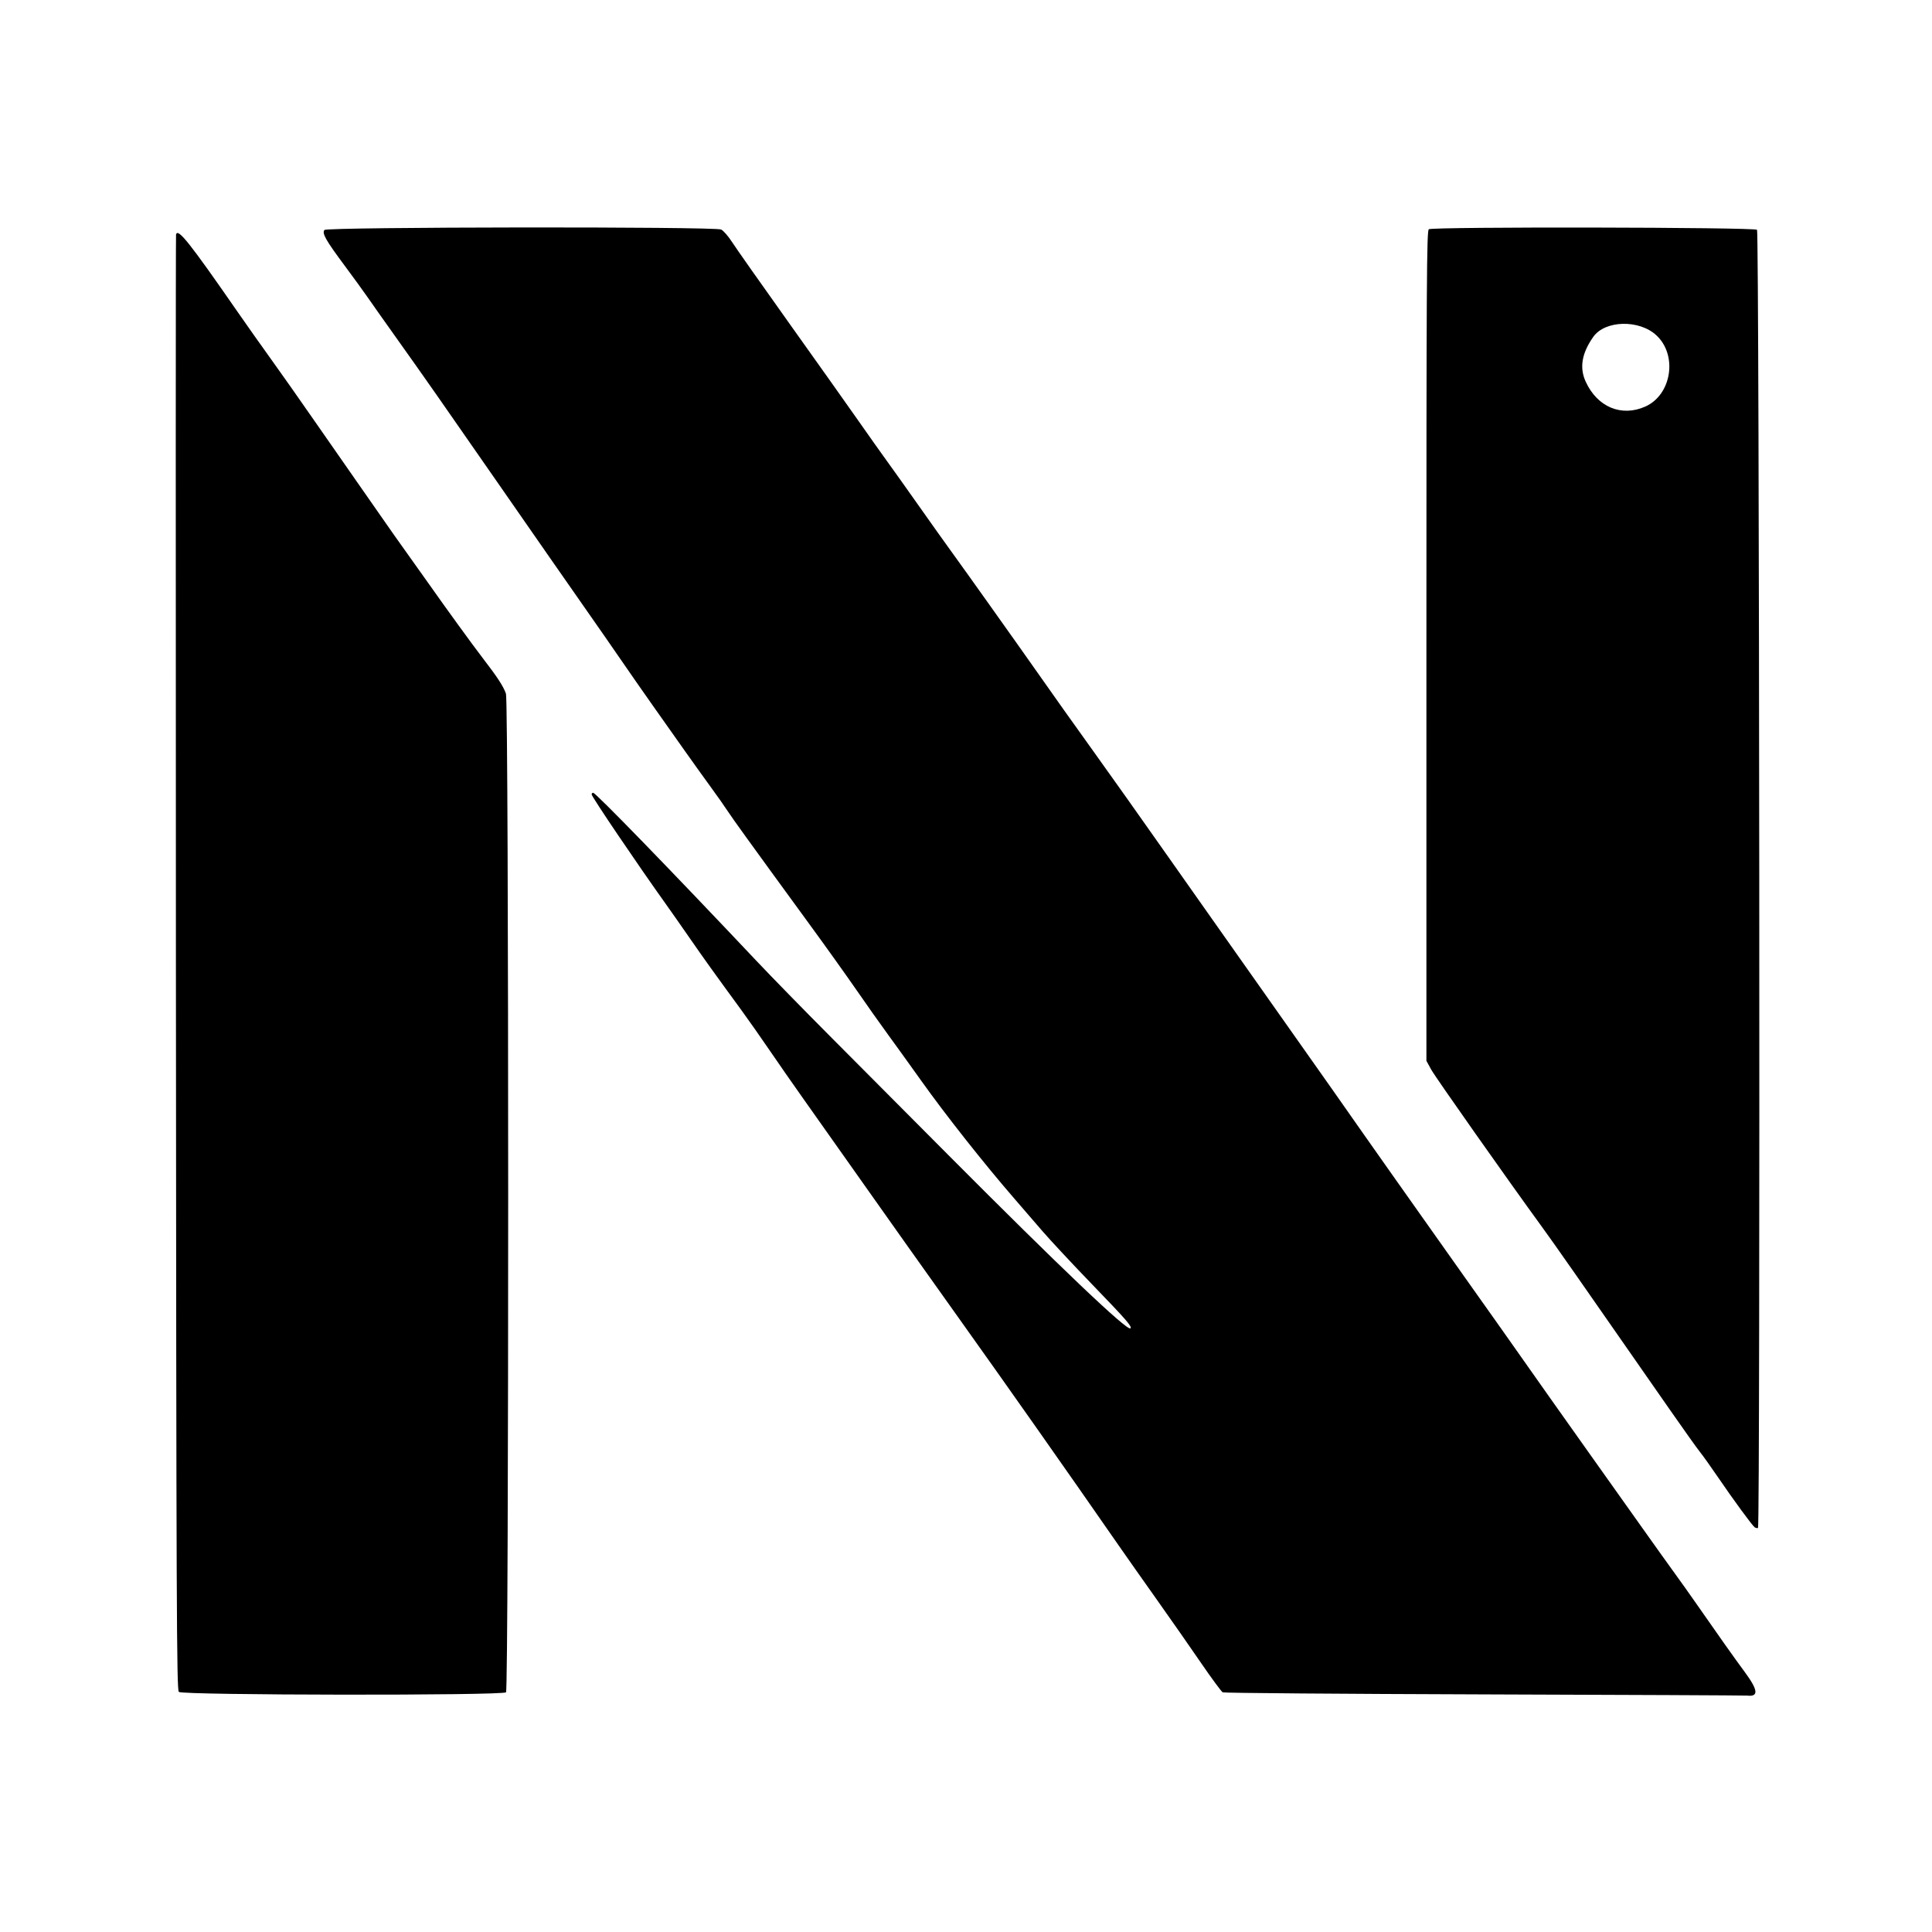
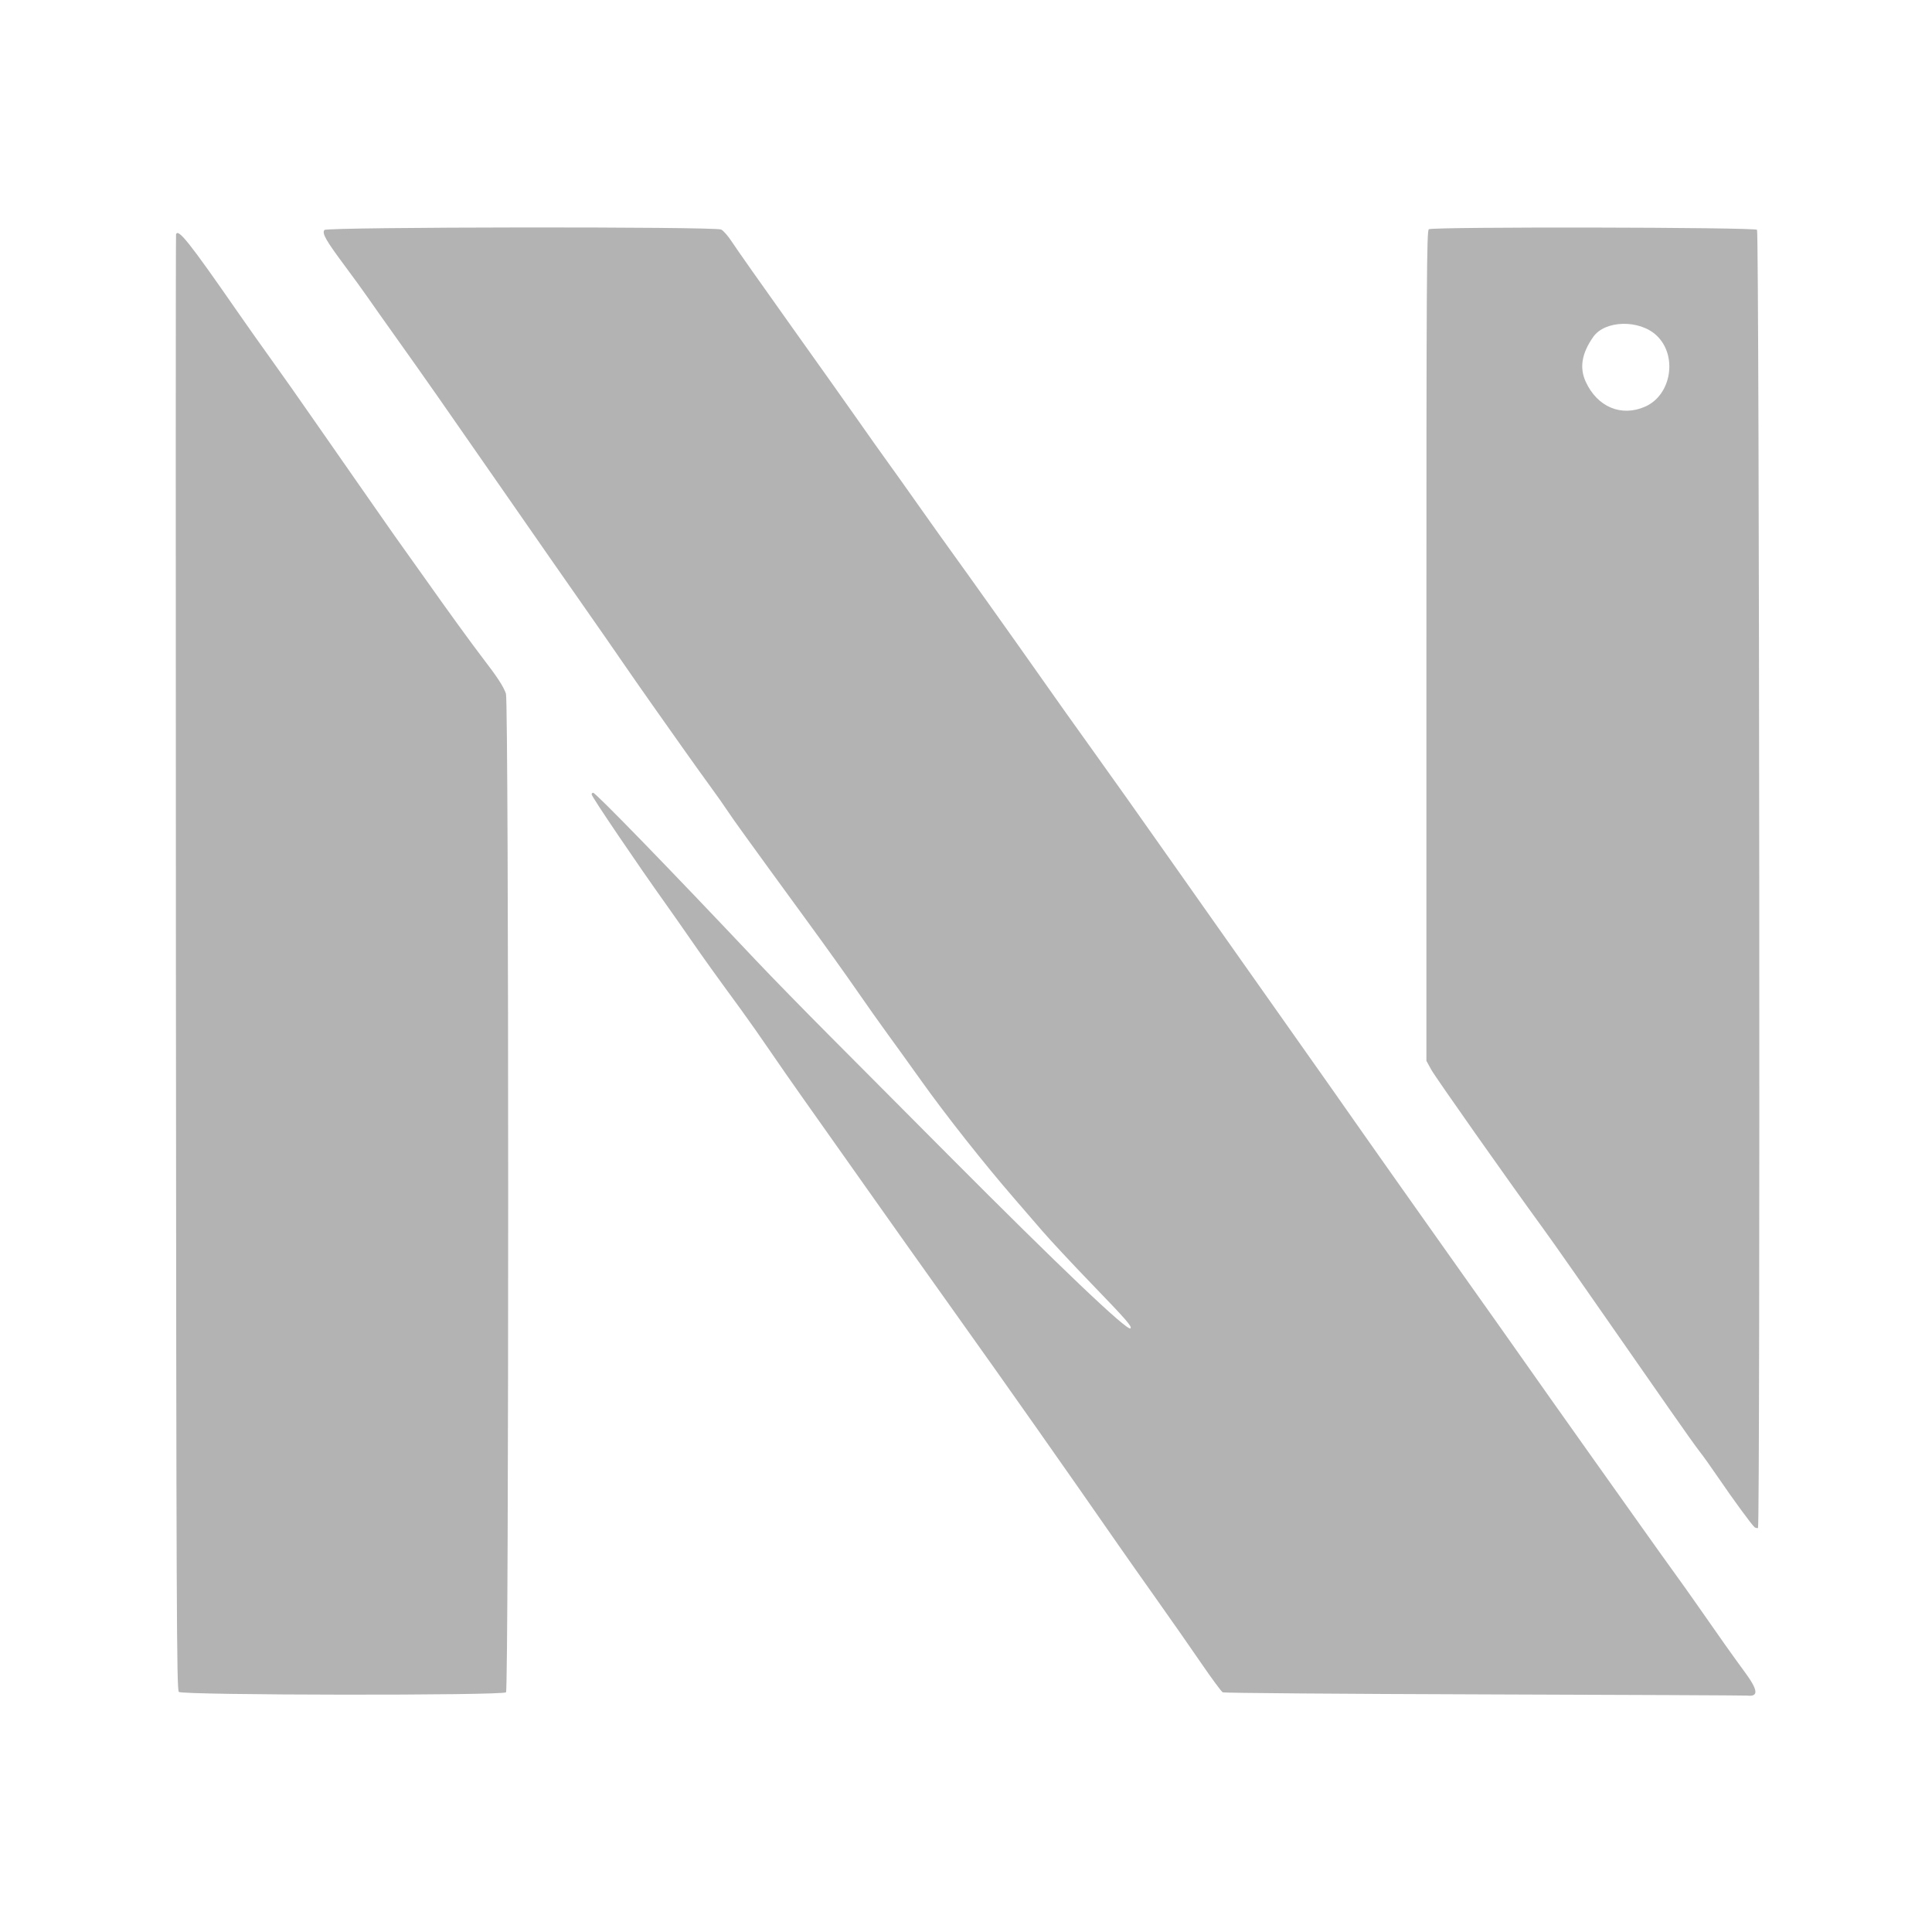
<svg xmlns="http://www.w3.org/2000/svg" version="1.1" id="svg1" width="1200" height="1200" viewBox="0 0 1200 1200">
  <defs id="defs1" />
  <g id="g1">
-     <path style="fill:#000000" d="m 921.969,1052.416 c -88.55,-0.279 -161.675,-0.85 -162.5,-1.269 -0.825,-0.419 -6.9,-8.649 -13.5,-18.29 -6.6,-9.641 -18.934,-27.298 -27.408,-39.238 -8.474,-11.94 -19.31,-27.335 -24.079,-34.21 -31.198,-44.974 -69.072,-98.819 -99.178,-141 -12.365,-17.325 -26.93,-37.8 -32.366,-45.5 -5.436,-7.7 -15.978,-22.594 -23.426,-33.098 -7.448,-10.504 -17.142,-24.216 -21.542,-30.472 -4.4,-6.255 -12.96,-18.361 -19.021,-26.902 -6.062,-8.541 -15.47,-22.053 -20.908,-30.028 -5.437,-7.975 -13.34,-19.225 -17.562,-25 -17.473,-23.903 -22.969,-31.564 -32.01,-44.615 -5.225,-7.543 -11.942,-17.128 -14.926,-21.3 -17.542,-24.524 -46.074,-66.688 -46.074,-68.087 0,-0.549 0.435,-0.998 0.967,-0.998 1.56,0 47.608,47.41 101.533,104.536 8.8,9.322 29.275,30.284 45.5,46.582 16.225,16.298 49.154,49.376 73.176,73.507 69.986,70.306 111.61,109.923 113.502,108.031 1.11,-1.11 -2.406,-5.138 -24.142,-27.656 -11.945,-12.375 -25.788,-27.225 -30.762,-33 -4.974,-5.775 -12.621,-14.628 -16.992,-19.674 -19.181,-22.138 -42.665,-51.87 -58.312,-73.826 -7.055,-9.9 -16.291,-22.725 -20.523,-28.5 -4.233,-5.775 -12.986,-18.15 -19.452,-27.5 -6.466,-9.35 -19.654,-27.8 -29.307,-41 -9.653,-13.2 -20.316,-27.825 -23.696,-32.5 -3.38,-4.675 -10.385,-14.336 -15.568,-21.47 -5.183,-7.133 -10.582,-14.783 -11.999,-17 -1.417,-2.217 -5.917,-8.603 -10,-14.191 -4.083,-5.589 -11.474,-15.897 -16.424,-22.908 -4.95,-7.011 -13.642,-19.313 -19.316,-27.339 -5.674,-8.025 -14.799,-21.117 -20.278,-29.092 -5.479,-7.975 -14.072,-20.35 -19.096,-27.5 -8.173,-11.634 -38.361,-54.99 -57.234,-82.202 -32.594,-46.995 -46.973,-67.538 -62.687,-89.564 -7.364,-10.322 -15.414,-21.71 -17.889,-25.308 -2.475,-3.598 -8.919,-12.478 -14.321,-19.733 -11.813,-15.868 -14.294,-20.246 -12.616,-22.268 1.576,-1.899 242.217,-2.165 246.371,-0.272 1.391,0.634 4.435,4.121 6.766,7.75 2.33,3.629 18.676,26.848 36.324,51.598 17.648,24.75 36.961,51.975 42.918,60.5 5.957,8.525 13.614,19.325 17.016,24 3.402,4.675 12.209,17.05 19.571,27.5 7.362,10.45 16.817,23.725 21.011,29.5 4.194,5.775 14.331,19.95 22.526,31.5 8.195,11.55 16.258,22.899 17.917,25.22 2.689,3.761 8.027,11.32 29.153,41.28 3.296,4.675 11.173,15.7 17.504,24.5 10.344,14.378 29.448,41.324 47.857,67.5 3.675,5.225 10.241,14.546 14.592,20.714 4.351,6.168 11.329,16.068 15.508,22 4.178,5.932 18.398,26.086 31.599,44.786 36.637,51.898 48.521,68.777 58.791,83.5 5.179,7.425 13.264,18.9 17.966,25.5 4.702,6.6 13.135,18.525 18.739,26.5 5.604,7.975 17.386,24.625 26.182,37 8.796,12.375 18.723,26.379 22.059,31.119 24.058,34.18 40.492,57.432 55.976,79.202 9.85,13.848 24.293,34.179 32.094,45.179 7.802,11 16.971,23.825 20.376,28.5 3.405,4.675 9.008,12.55 12.452,17.5 14.675,21.097 24.233,34.588 30.733,43.38 8.526,11.532 8.976,15.702 1.603,14.877 -1.192,-0.133 -74.618,-0.471 -163.168,-0.75 z m -810.887,-1.538 c -1.368,-1.368 -1.561,-49.282 -1.821,-452.75 -0.16,-248.171 -0.122,-451.804 0.085,-452.519 1.168,-4.038 8.289,4.918 38.124,47.951 5.775,8.329 15.24,21.715 21.033,29.746 5.793,8.031 17.86,25.177 26.817,38.102 8.956,12.925 21.185,30.475 27.175,39 5.99,8.525 13.371,19.1 16.402,23.5 3.031,4.4 8.746,12.5 12.7,18 3.954,5.5 10.36,14.5 14.235,20 11.886,16.87 27.653,38.587 34.123,47 9.012,11.718 12.714,17.401 14.302,21.951 1.82,5.215 1.86,618.067 0.04,620.259 -1.753,2.113 -201.096,1.877 -203.213,-0.24 z M 1089.883,948.642 c -1.449,-0.979 -13.188,-16.992 -22.896,-31.234 -4.312,-6.325 -9.29,-13.3 -11.063,-15.5 -1.773,-2.2 -10.113,-13.9 -18.534,-26 -58.46,-84.002 -72.011,-103.376 -79.387,-113.5 -21.491,-29.497 -66.473,-93.367 -69.006,-97.983 l -3.027,-5.517 V 401.122 c 0,-228.055 0.173,-257.896 1.5,-258.735 2.561,-1.619 202.505,-1.28 203.854,0.345 1.443,1.739 2.05,805.883 0.609,806.339 -0.529,0.168 -1.452,-0.025 -2.049,-0.429 z m -67.993,-696.102 c 16.391,-7.277 20.242,-31.904 6.922,-44.271 -10.683,-9.919 -31.894,-9.404 -39.188,0.951 -7.173,10.183 -8.694,19.14 -4.728,27.827 7.205,15.778 22.203,22.059 36.993,15.493 z" id="path1" />
+     <path style="fill:#b3b3b3" d="m 921.969,1052.416 c -88.55,-0.279 -161.675,-0.85 -162.5,-1.269 -0.825,-0.419 -6.9,-8.649 -13.5,-18.29 -6.6,-9.641 -18.934,-27.298 -27.408,-39.238 -8.474,-11.94 -19.31,-27.335 -24.079,-34.21 -31.198,-44.974 -69.072,-98.819 -99.178,-141 -12.365,-17.325 -26.93,-37.8 -32.366,-45.5 -5.436,-7.7 -15.978,-22.594 -23.426,-33.098 -7.448,-10.504 -17.142,-24.216 -21.542,-30.472 -4.4,-6.255 -12.96,-18.361 -19.021,-26.902 -6.062,-8.541 -15.47,-22.053 -20.908,-30.028 -5.437,-7.975 -13.34,-19.225 -17.562,-25 -17.473,-23.903 -22.969,-31.564 -32.01,-44.615 -5.225,-7.543 -11.942,-17.128 -14.926,-21.3 -17.542,-24.524 -46.074,-66.688 -46.074,-68.087 0,-0.549 0.435,-0.998 0.967,-0.998 1.56,0 47.608,47.41 101.533,104.536 8.8,9.322 29.275,30.284 45.5,46.582 16.225,16.298 49.154,49.376 73.176,73.507 69.986,70.306 111.61,109.923 113.502,108.031 1.11,-1.11 -2.406,-5.138 -24.142,-27.656 -11.945,-12.375 -25.788,-27.225 -30.762,-33 -4.974,-5.775 -12.621,-14.628 -16.992,-19.674 -19.181,-22.138 -42.665,-51.87 -58.312,-73.826 -7.055,-9.9 -16.291,-22.725 -20.523,-28.5 -4.233,-5.775 -12.986,-18.15 -19.452,-27.5 -6.466,-9.35 -19.654,-27.8 -29.307,-41 -9.653,-13.2 -20.316,-27.825 -23.696,-32.5 -3.38,-4.675 -10.385,-14.336 -15.568,-21.47 -5.183,-7.133 -10.582,-14.783 -11.999,-17 -1.417,-2.217 -5.917,-8.603 -10,-14.191 -4.083,-5.589 -11.474,-15.897 -16.424,-22.908 -4.95,-7.011 -13.642,-19.313 -19.316,-27.339 -5.674,-8.025 -14.799,-21.117 -20.278,-29.092 -5.479,-7.975 -14.072,-20.35 -19.096,-27.5 -8.173,-11.634 -38.361,-54.99 -57.234,-82.202 -32.594,-46.995 -46.973,-67.538 -62.687,-89.564 -7.364,-10.322 -15.414,-21.71 -17.889,-25.308 -2.475,-3.598 -8.919,-12.478 -14.321,-19.733 -11.813,-15.868 -14.294,-20.246 -12.616,-22.268 1.576,-1.899 242.217,-2.165 246.371,-0.272 1.391,0.634 4.435,4.121 6.766,7.75 2.33,3.629 18.676,26.848 36.324,51.598 17.648,24.75 36.961,51.975 42.918,60.5 5.957,8.525 13.614,19.325 17.016,24 3.402,4.675 12.209,17.05 19.571,27.5 7.362,10.45 16.817,23.725 21.011,29.5 4.194,5.775 14.331,19.95 22.526,31.5 8.195,11.55 16.258,22.899 17.917,25.22 2.689,3.761 8.027,11.32 29.153,41.28 3.296,4.675 11.173,15.7 17.504,24.5 10.344,14.378 29.448,41.324 47.857,67.5 3.675,5.225 10.241,14.546 14.592,20.714 4.351,6.168 11.329,16.068 15.508,22 4.178,5.932 18.398,26.086 31.599,44.786 36.637,51.898 48.521,68.777 58.791,83.5 5.179,7.425 13.264,18.9 17.966,25.5 4.702,6.6 13.135,18.525 18.739,26.5 5.604,7.975 17.386,24.625 26.182,37 8.796,12.375 18.723,26.379 22.059,31.119 24.058,34.18 40.492,57.432 55.976,79.202 9.85,13.848 24.293,34.179 32.094,45.179 7.802,11 16.971,23.825 20.376,28.5 3.405,4.675 9.008,12.55 12.452,17.5 14.675,21.097 24.233,34.588 30.733,43.38 8.526,11.532 8.976,15.702 1.603,14.877 -1.192,-0.133 -74.618,-0.471 -163.168,-0.75 z m -810.887,-1.538 c -1.368,-1.368 -1.561,-49.282 -1.821,-452.75 -0.16,-248.171 -0.122,-451.804 0.085,-452.519 1.168,-4.038 8.289,4.918 38.124,47.951 5.775,8.329 15.24,21.715 21.033,29.746 5.793,8.031 17.86,25.177 26.817,38.102 8.956,12.925 21.185,30.475 27.175,39 5.99,8.525 13.371,19.1 16.402,23.5 3.031,4.4 8.746,12.5 12.7,18 3.954,5.5 10.36,14.5 14.235,20 11.886,16.87 27.653,38.587 34.123,47 9.012,11.718 12.714,17.401 14.302,21.951 1.82,5.215 1.86,618.067 0.04,620.259 -1.753,2.113 -201.096,1.877 -203.213,-0.24 z M 1089.883,948.642 c -1.449,-0.979 -13.188,-16.992 -22.896,-31.234 -4.312,-6.325 -9.29,-13.3 -11.063,-15.5 -1.773,-2.2 -10.113,-13.9 -18.534,-26 -58.46,-84.002 -72.011,-103.376 -79.387,-113.5 -21.491,-29.497 -66.473,-93.367 -69.006,-97.983 l -3.027,-5.517 V 401.122 c 0,-228.055 0.173,-257.896 1.5,-258.735 2.561,-1.619 202.505,-1.28 203.854,0.345 1.443,1.739 2.05,805.883 0.609,806.339 -0.529,0.168 -1.452,-0.025 -2.049,-0.429 z m -67.993,-696.102 c 16.391,-7.277 20.242,-31.904 6.922,-44.271 -10.683,-9.919 -31.894,-9.404 -39.188,0.951 -7.173,10.183 -8.694,19.14 -4.728,27.827 7.205,15.778 22.203,22.059 36.993,15.493 z" id="path1" />
  </g>
</svg>
